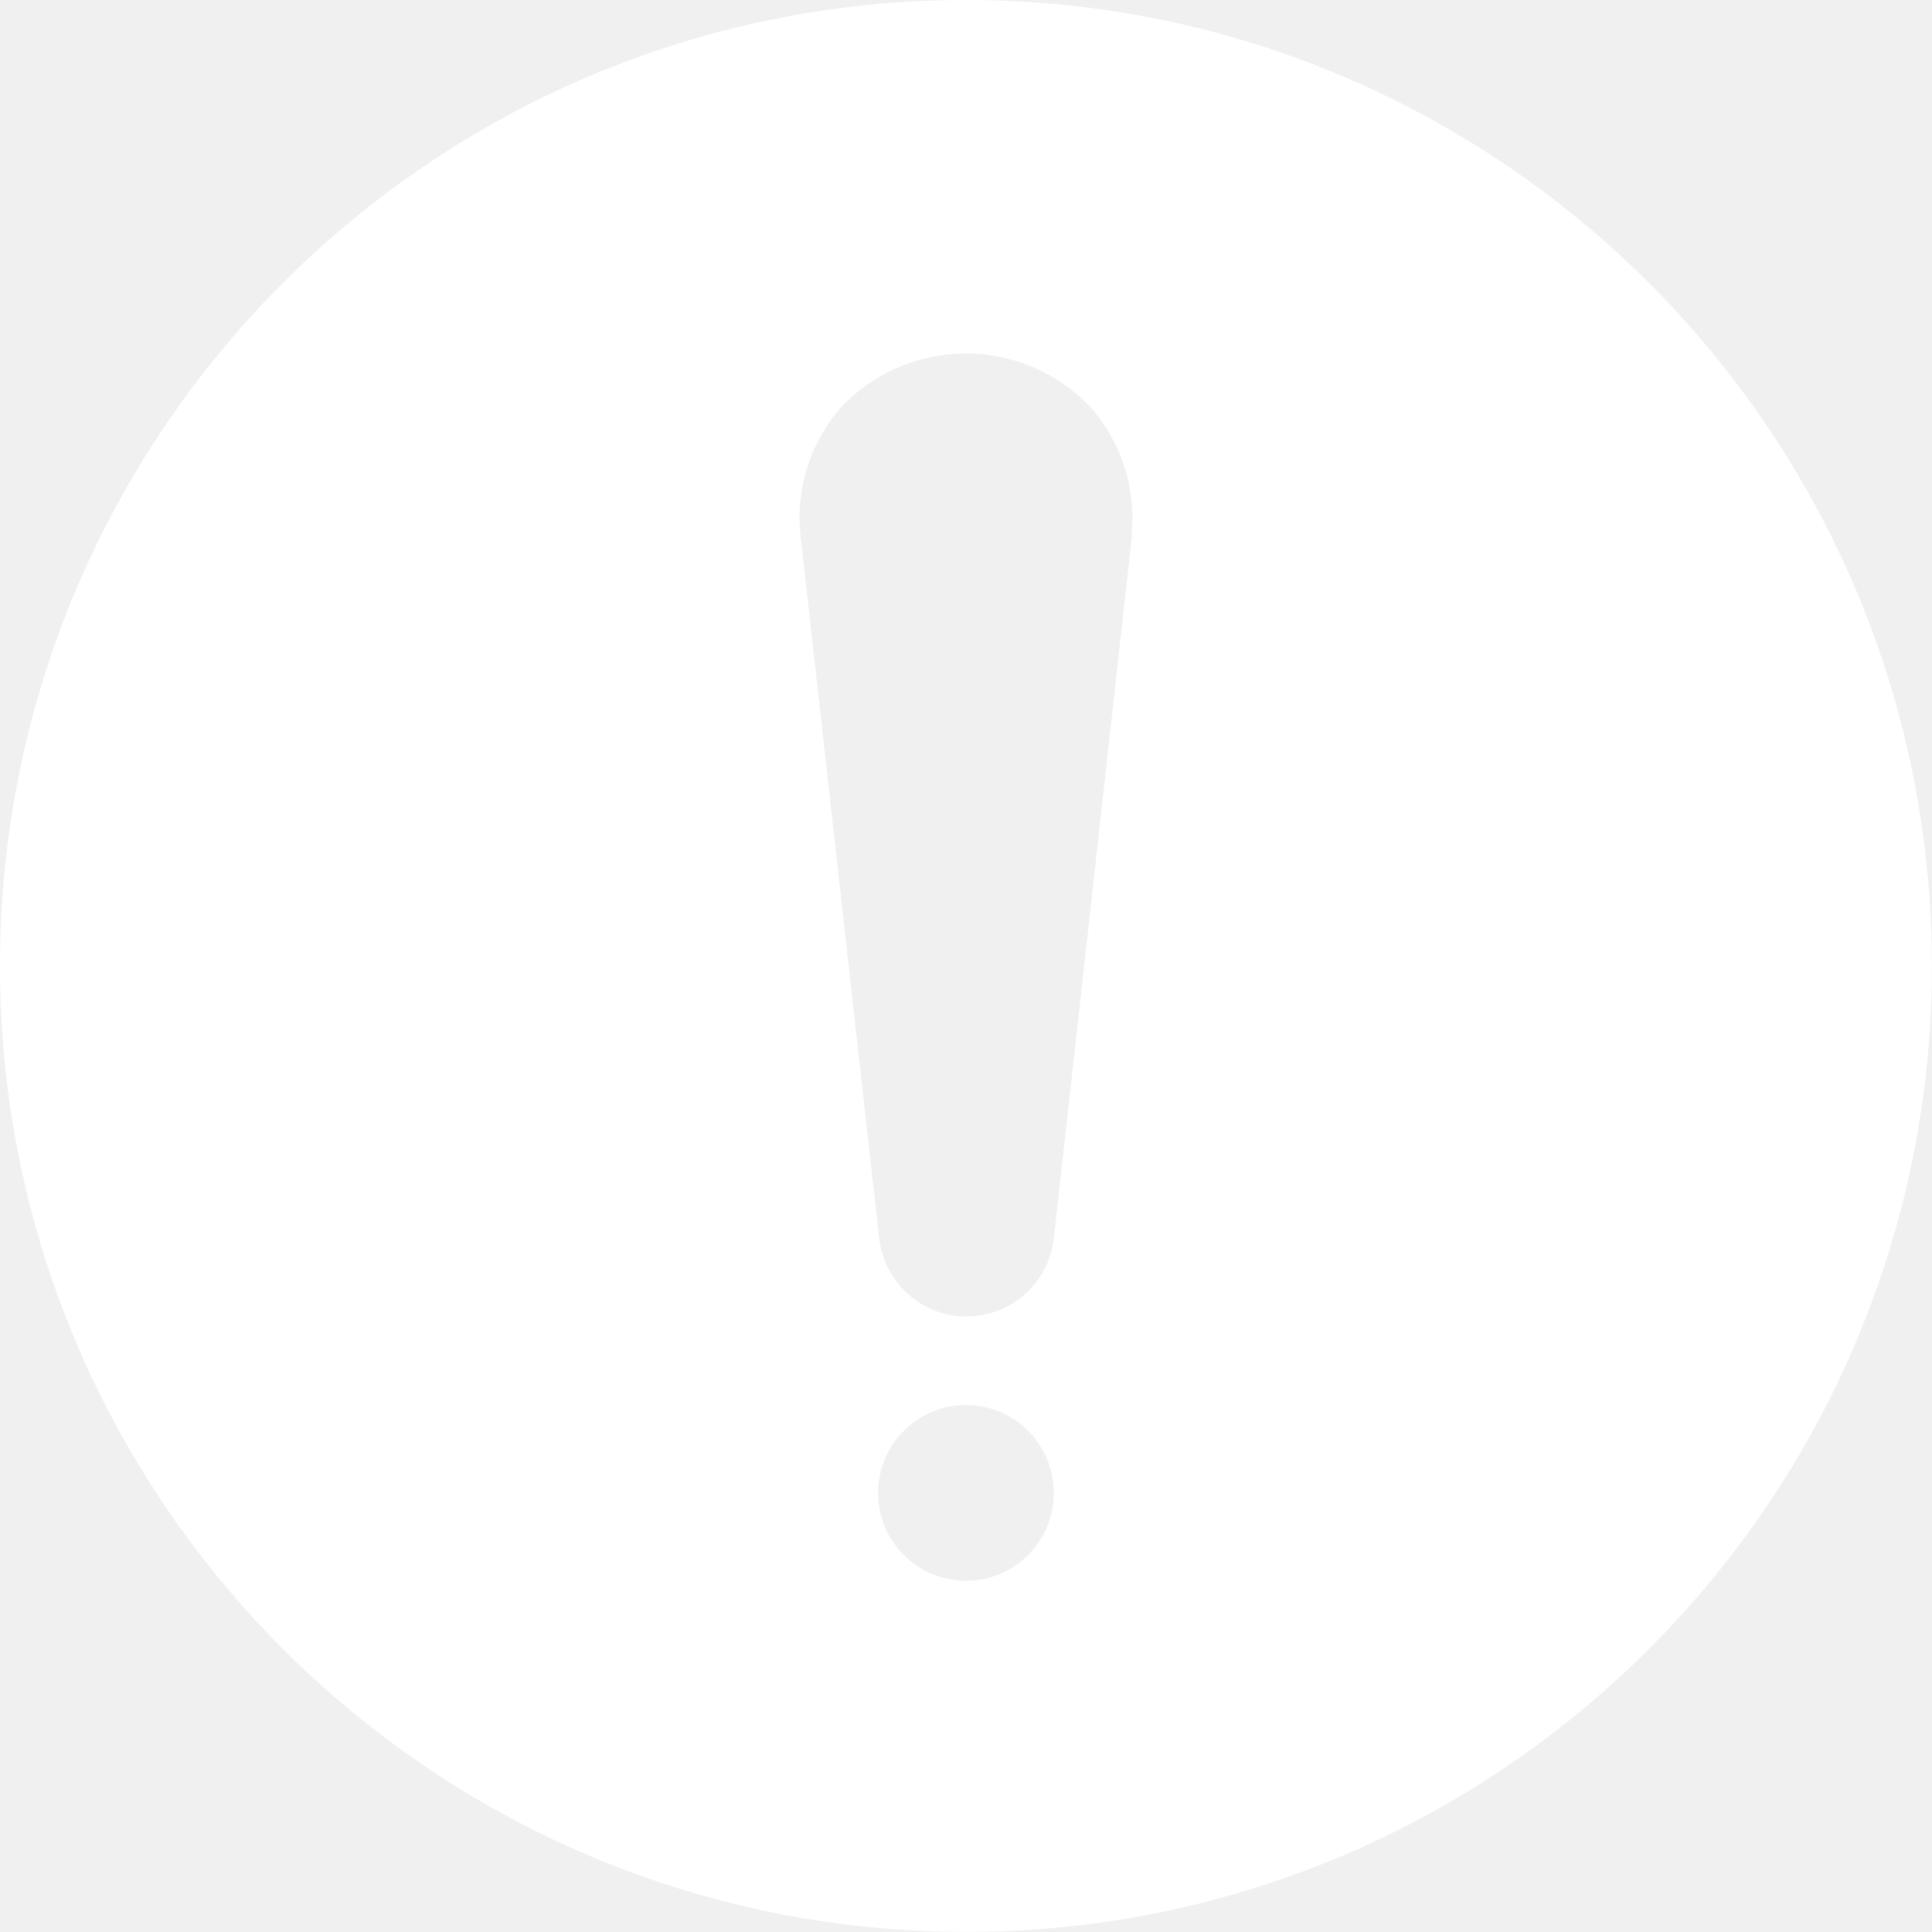
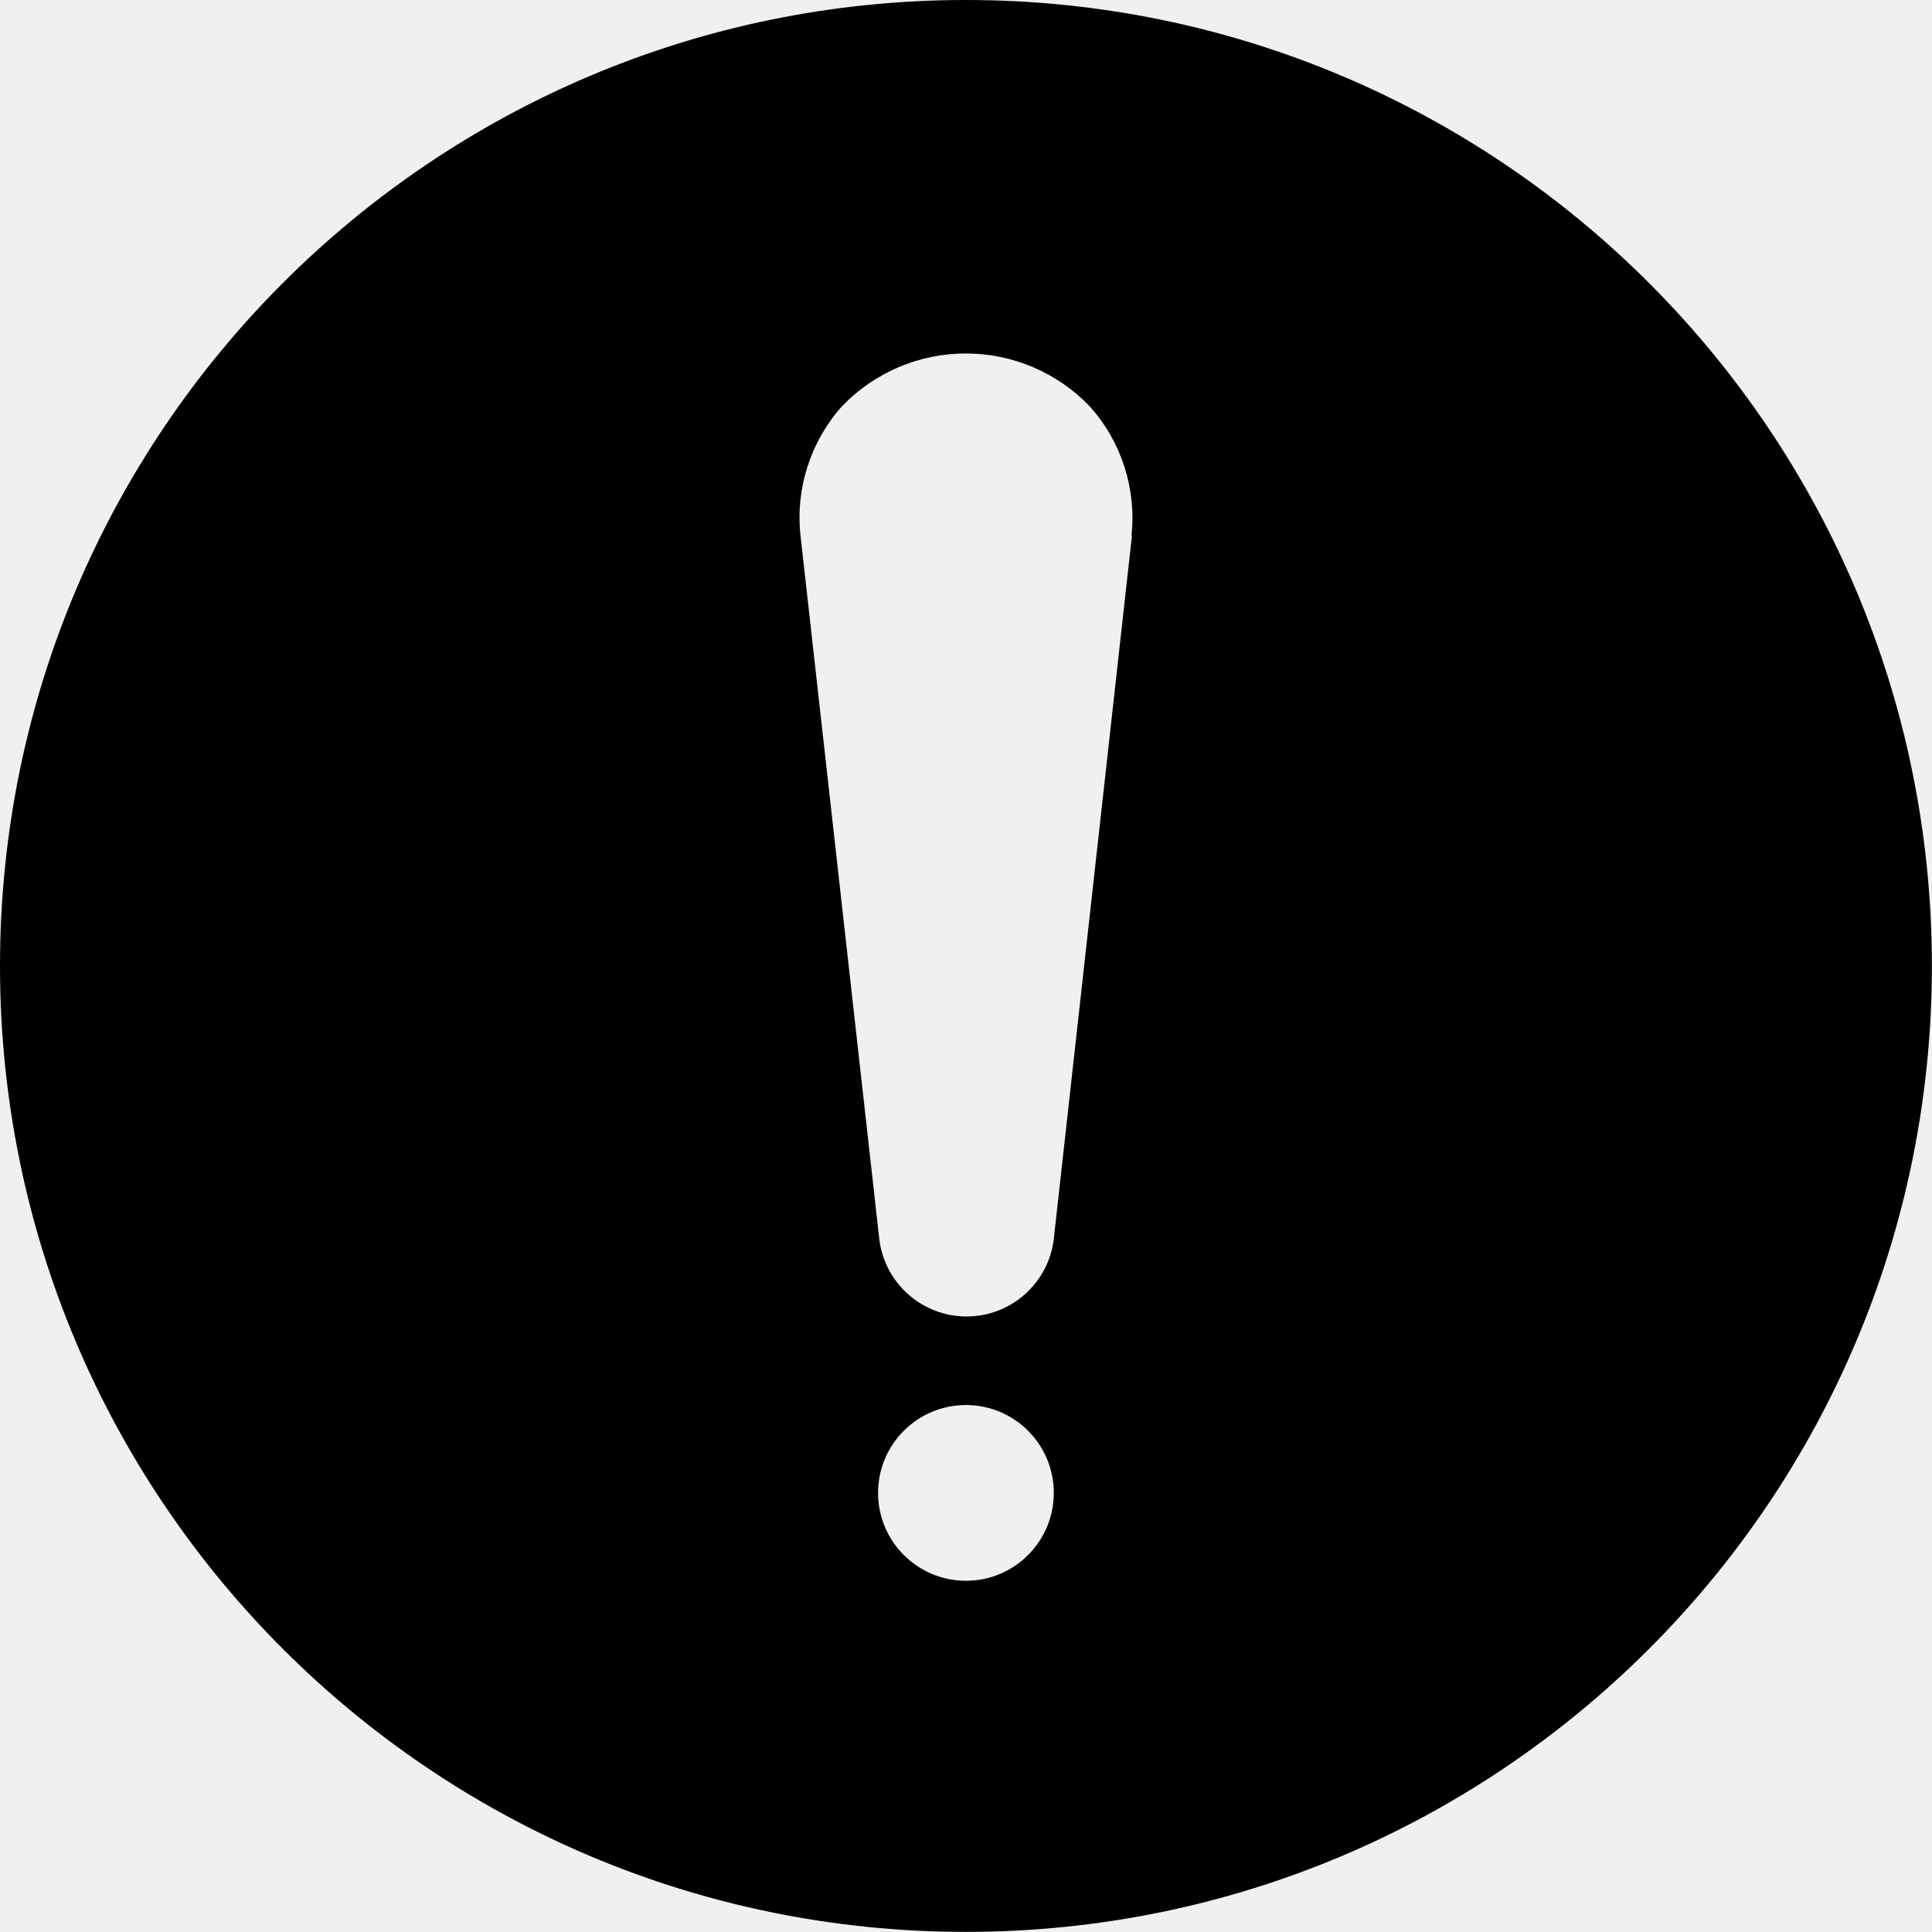
<svg xmlns="http://www.w3.org/2000/svg" width="16.293" height="16.293" viewBox="0 0 16.293 16.293">
-   <path id="warning" d="M9.146,1a8.146,8.146,0,1,0,8.146,8.146A8.146,8.146,0,0,0,9.146,1Zm0,13.331a.741.741,0,1,1,.741-.741A.741.741,0,0,1,9.146,14.331Zm1.4-8.813-.659,5.929a.741.741,0,0,1-1.472,0L7.751,5.518A1.407,1.407,0,0,1,8.1,4.427a1.447,1.447,0,0,1,2.09,0A1.407,1.407,0,0,1,10.542,5.518Z" transform="translate(-1 -1)" fill="#fff" />
+   <path id="warning" d="M9.146,1a8.146,8.146,0,1,0,8.146,8.146A8.146,8.146,0,0,0,9.146,1Zm0,13.331a.741.741,0,1,1,.741-.741A.741.741,0,0,1,9.146,14.331Zm1.4-8.813-.659,5.929a.741.741,0,0,1-1.472,0L7.751,5.518A1.407,1.407,0,0,1,8.1,4.427a1.447,1.447,0,0,1,2.09,0A1.407,1.407,0,0,1,10.542,5.518Z" transform="translate(-1 -1)" />
</svg>
